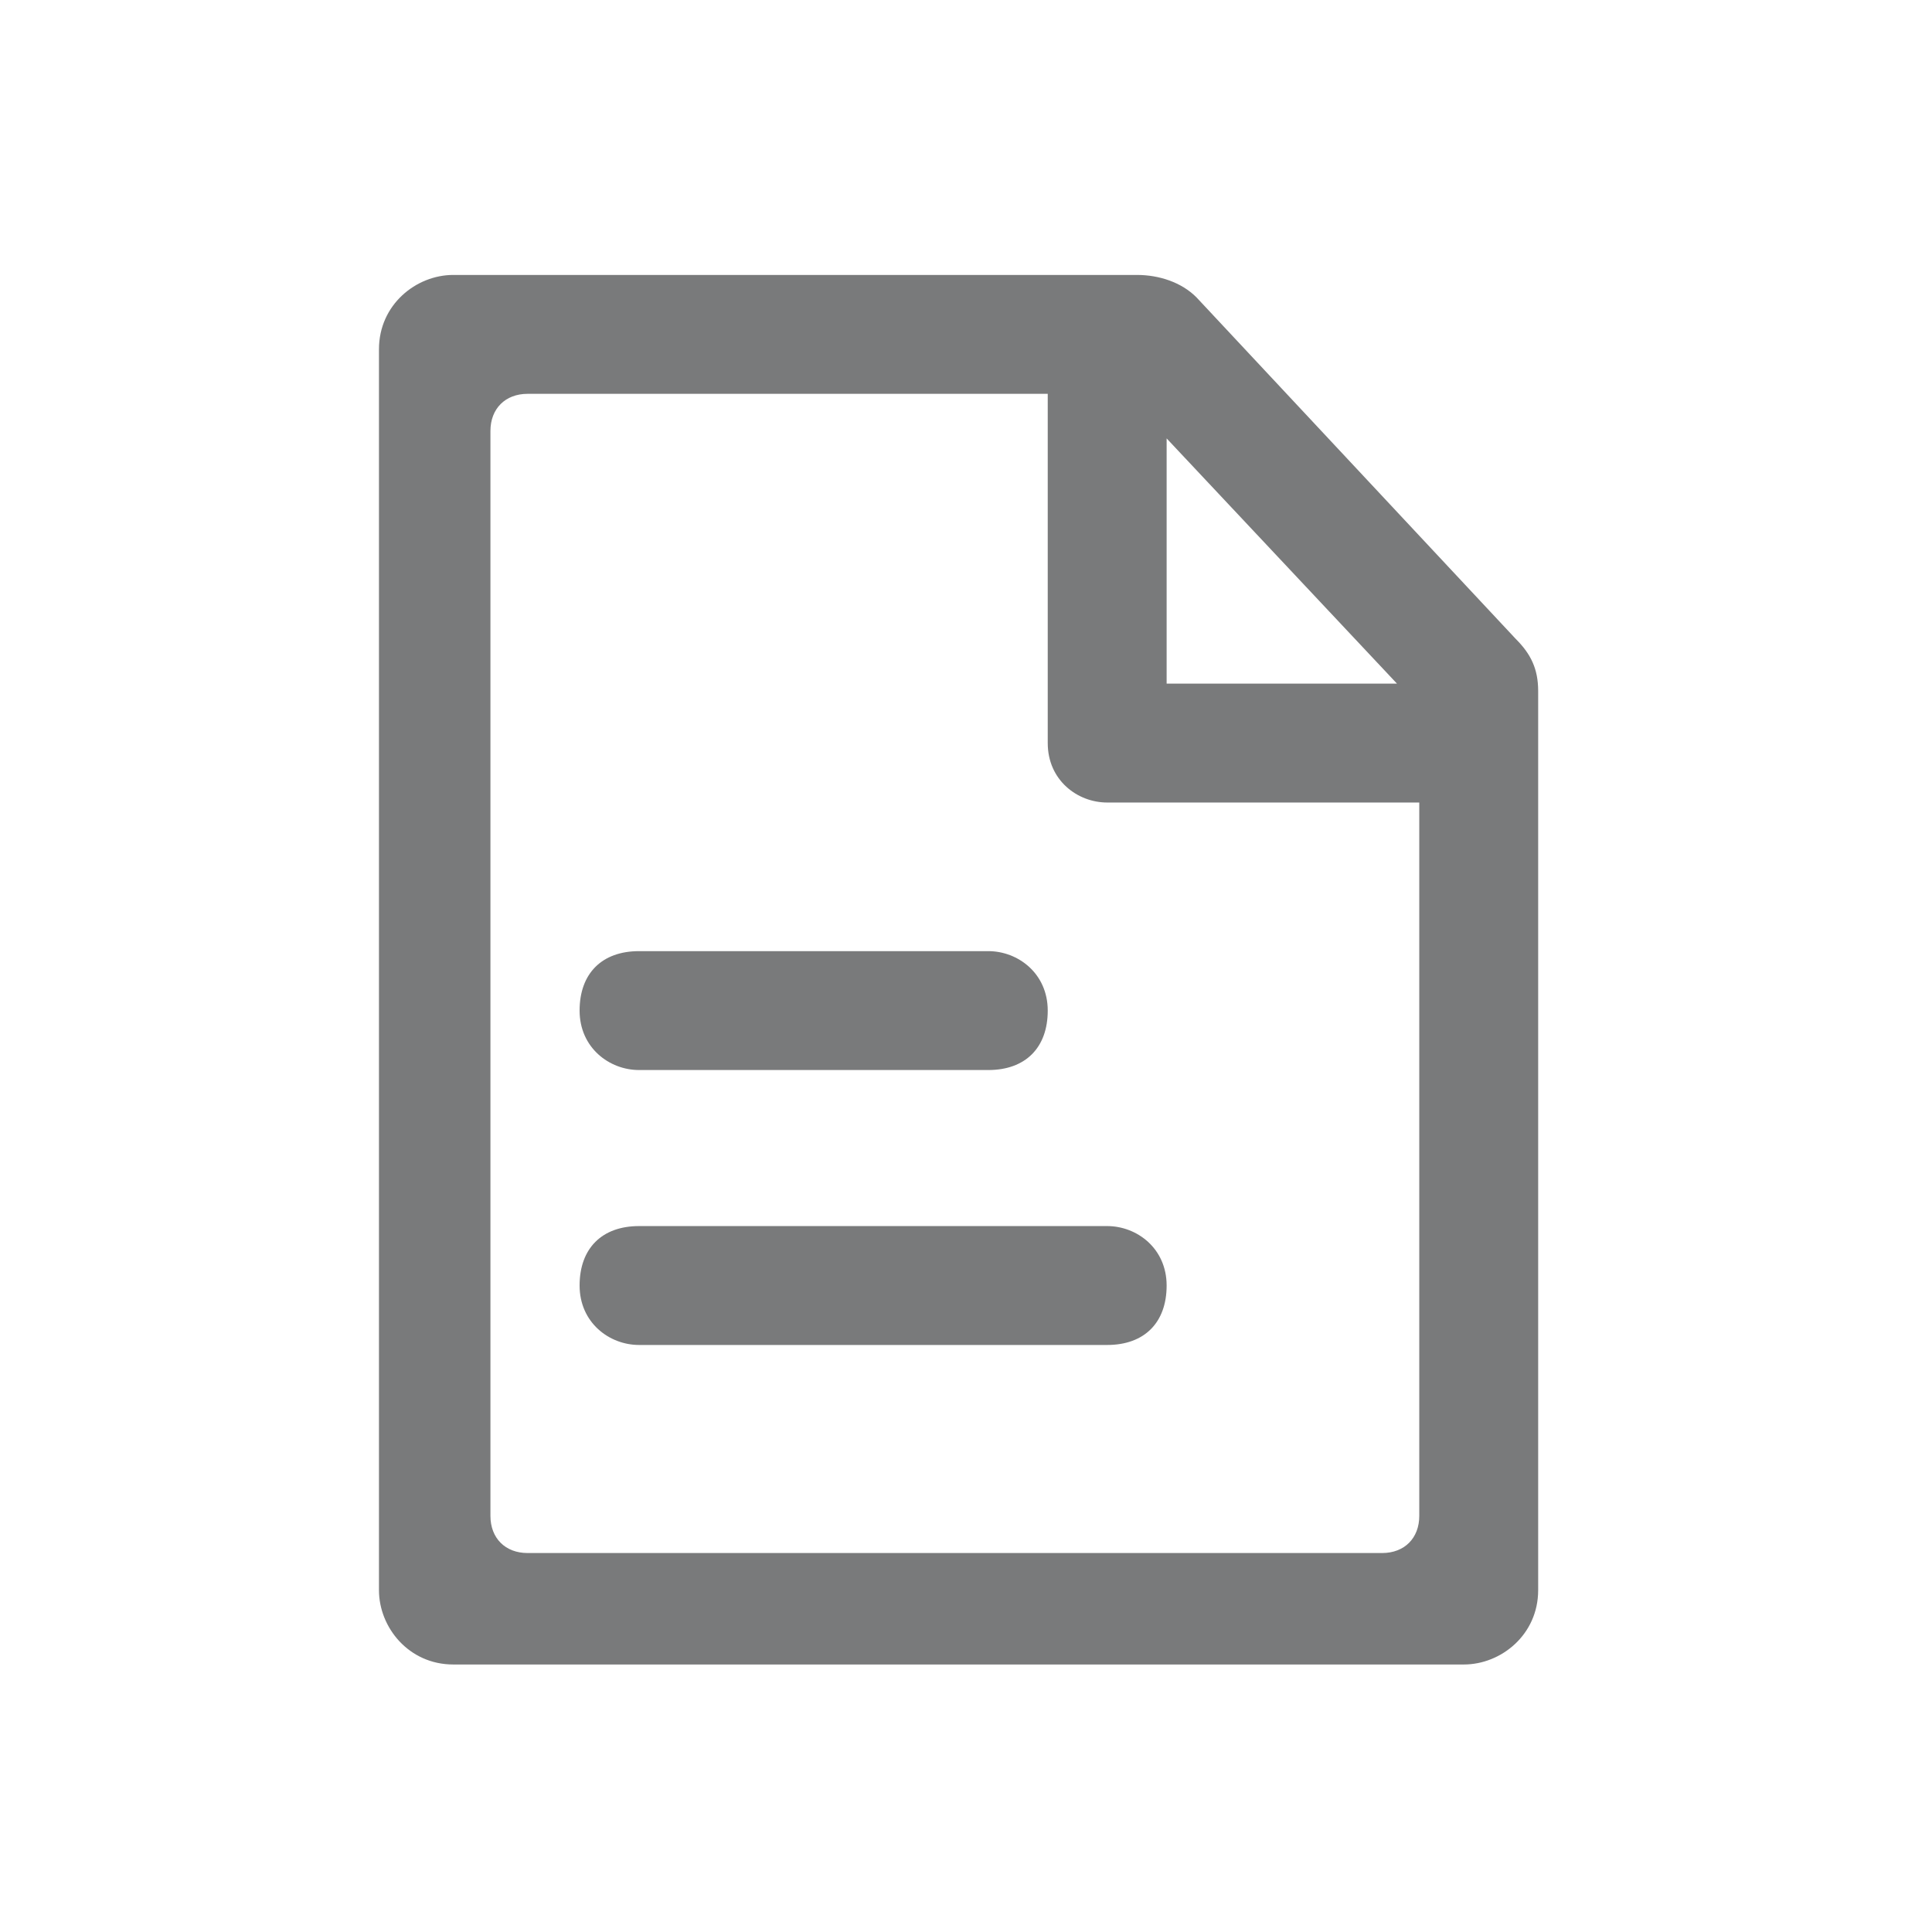
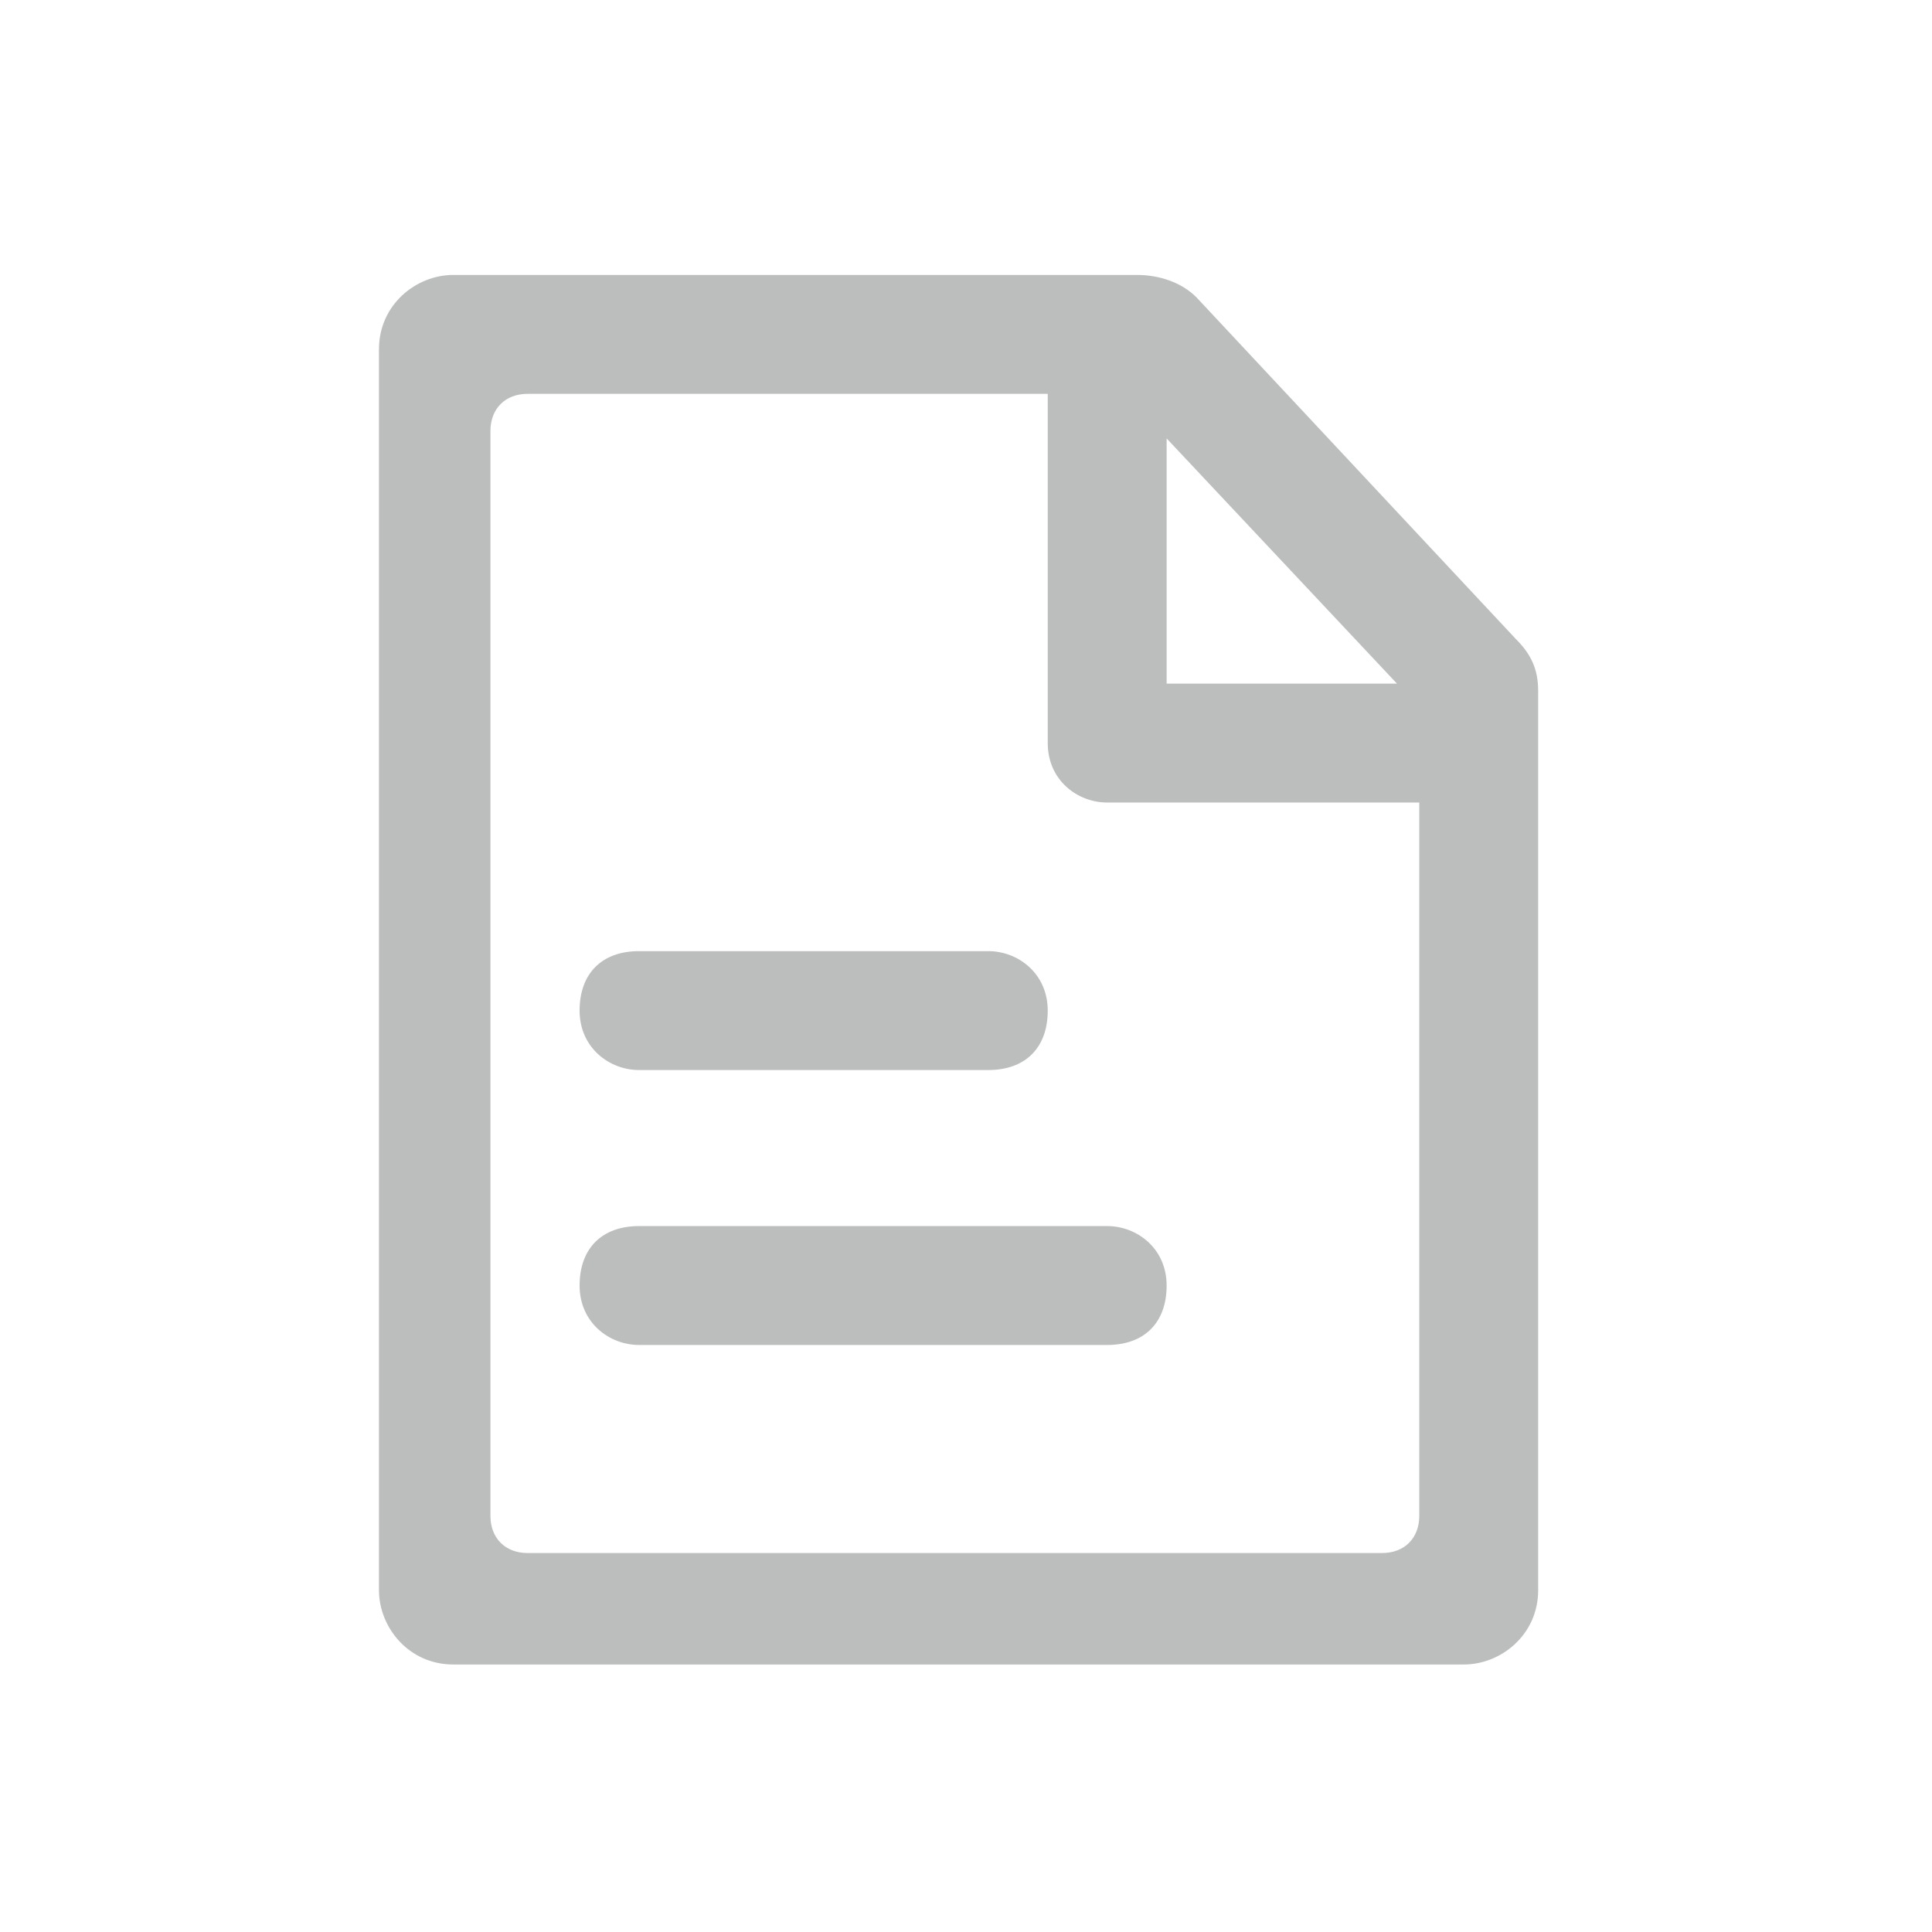
<svg xmlns="http://www.w3.org/2000/svg" id="Layer_1" version="1.1" viewBox="0 0 26 26">
  <defs>
    <style>
      .st0 {
        fill-rule: evenodd;
      }

      .st0, .st1 {
-         fill: #797a7b;
+         fill: #BCBDBD;
      }
    </style>
  </defs>
  <path class="st1" d="M14.9,16.5c.4,0,.8.3.8.8s-.3.8-.8.8h-6.3c-.4,0-.8-.3-.8-.8s.3-.8.8-.8h6.3Z" />
  <path class="st1" d="M13.3,12.8c.4,0,.8.3.8.8s-.3.8-.8.8h-4.7c-.4,0-.8-.3-.8-.8s.3-.8.8-.8h4.7Z" />
  <path class="st0" d="M15.3,3.7c.3,0,.6.1.8.3l4.3,4.6c.2.2.3.4.3.7v12.1c0,.6-.5,1-1,1H6.1c-.6,0-1-.5-1-1V4.7c0-.6.5-1,1-1h9.2ZM7.1,5.3c-.3,0-.5.2-.5.5v14.6c0,.3.2.5.5.5h11.5c.3,0,.5-.2.5-.5v-9.6h-4.2c-.4,0-.8-.3-.8-.8v-4.7h-7ZM15.7,9.2h3.1l-3.1-3.3v3.3Z" />
</svg>
